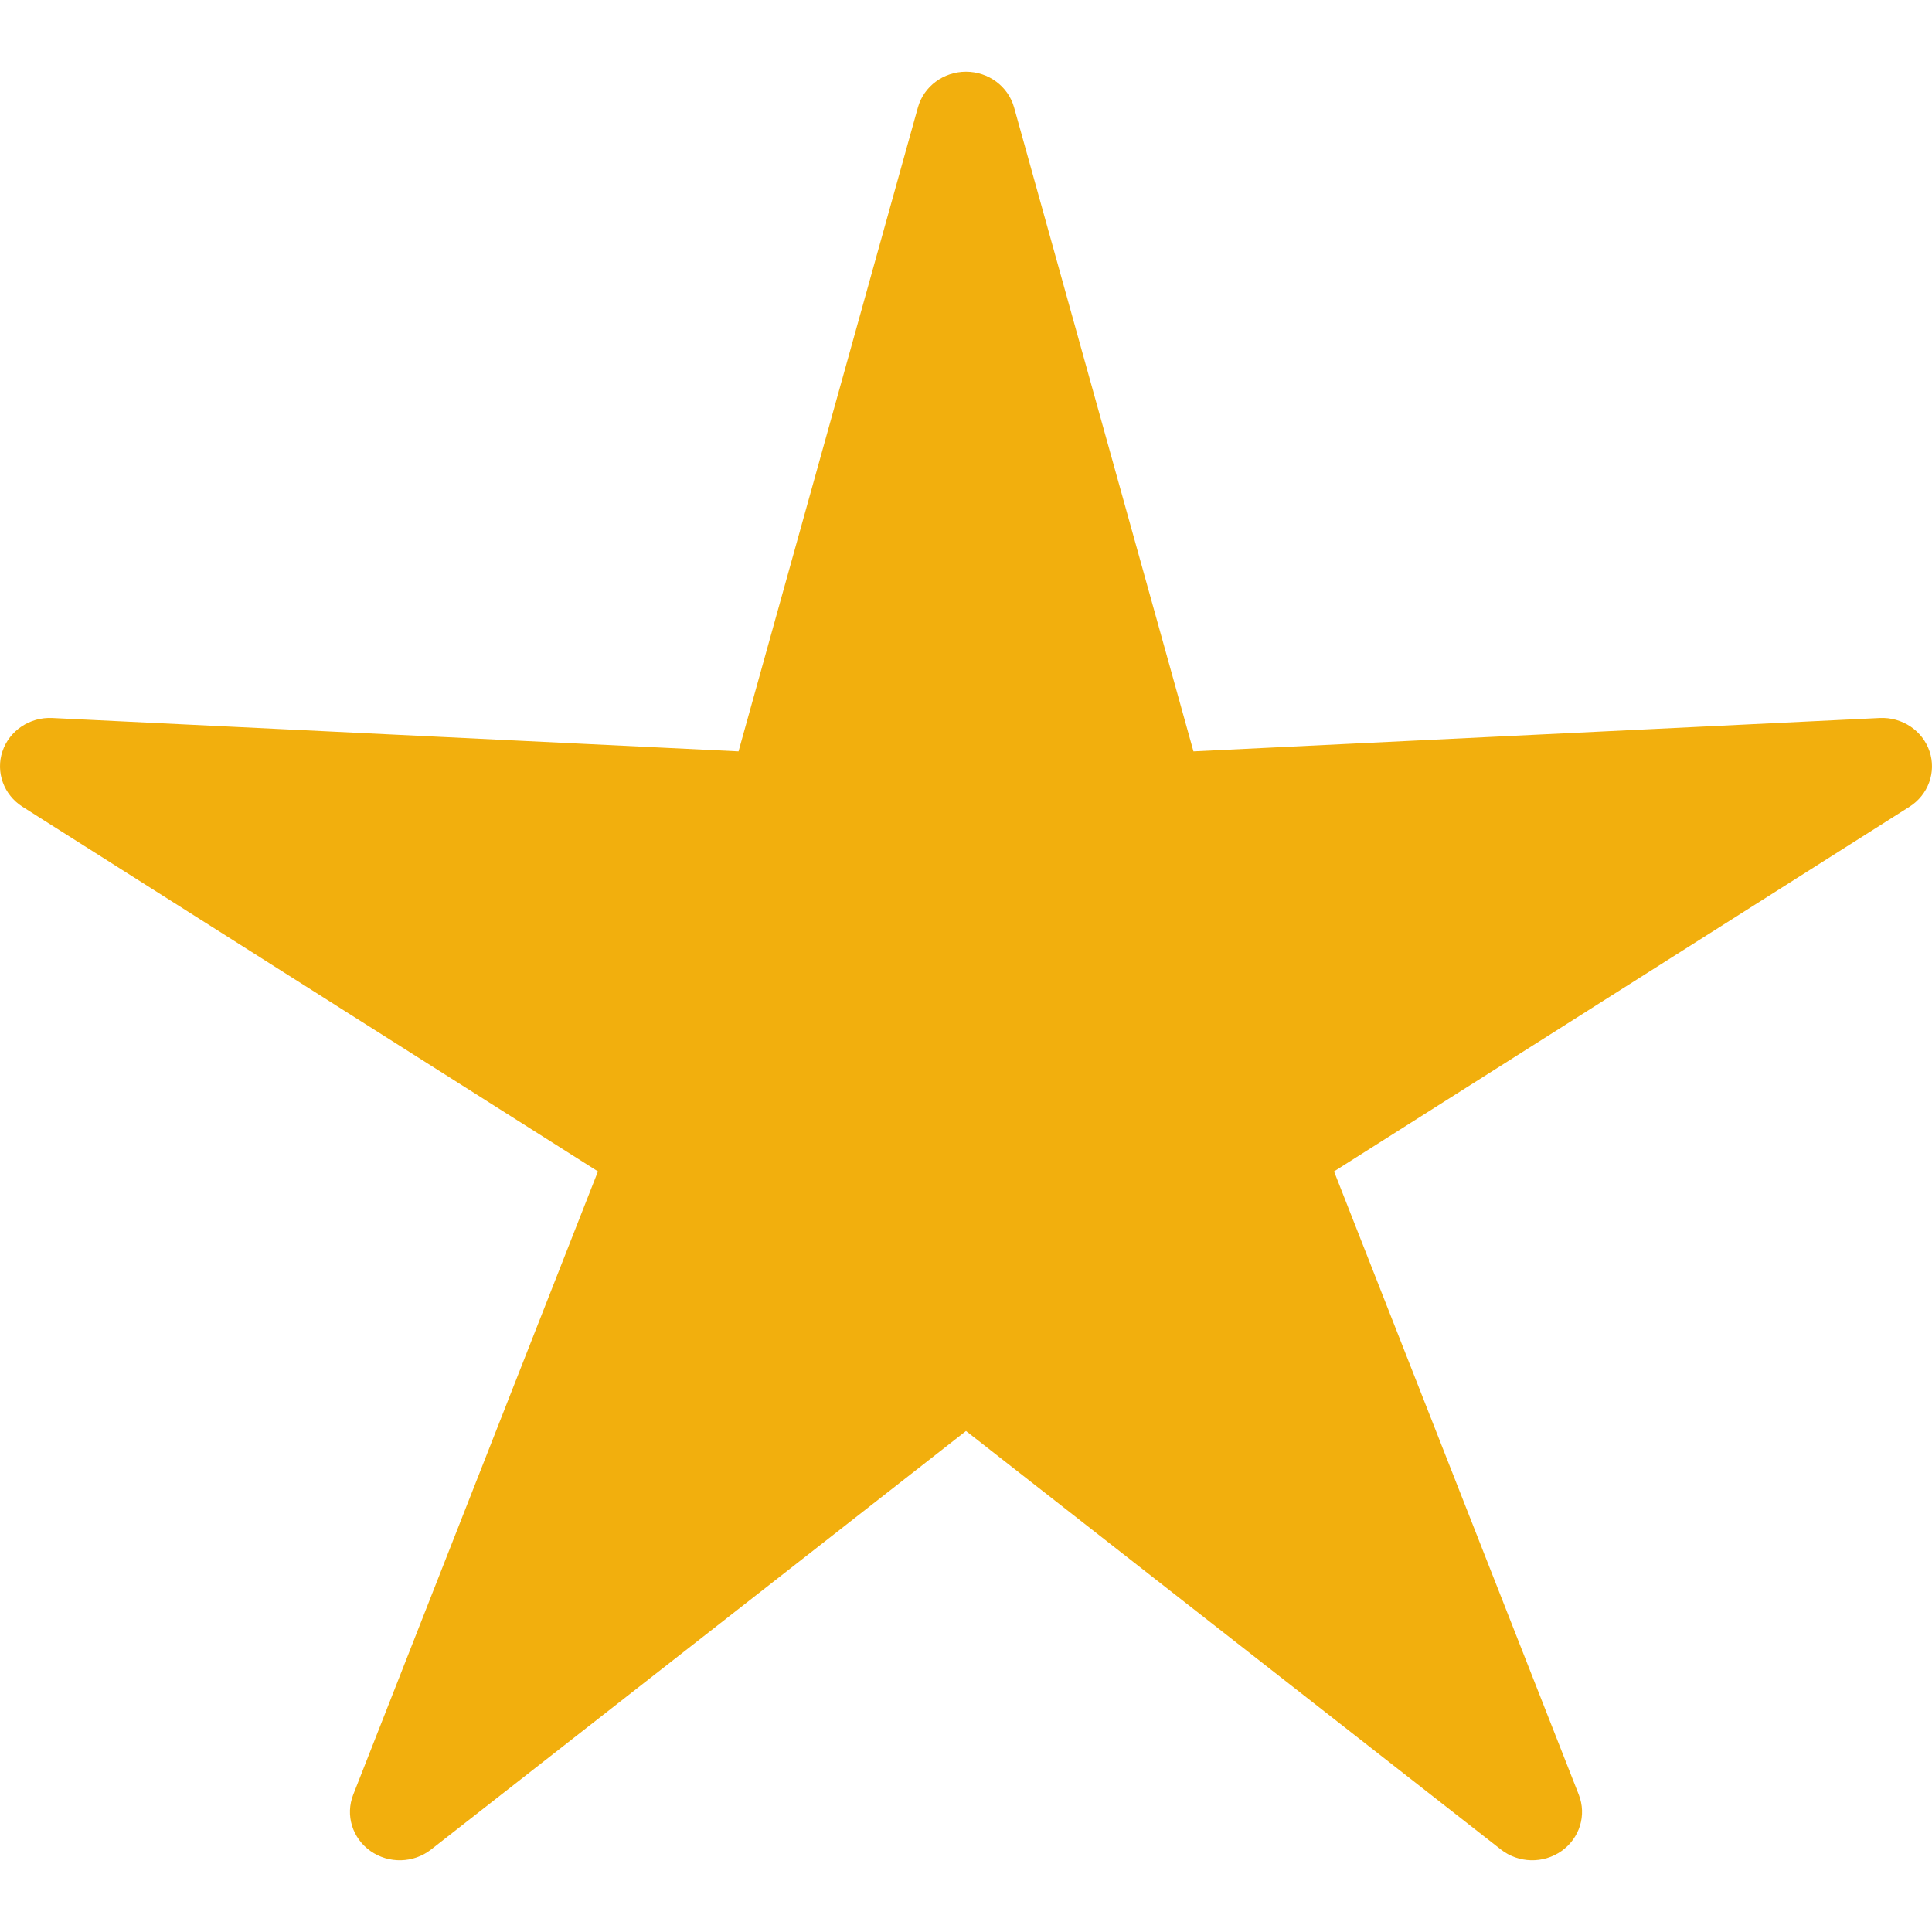
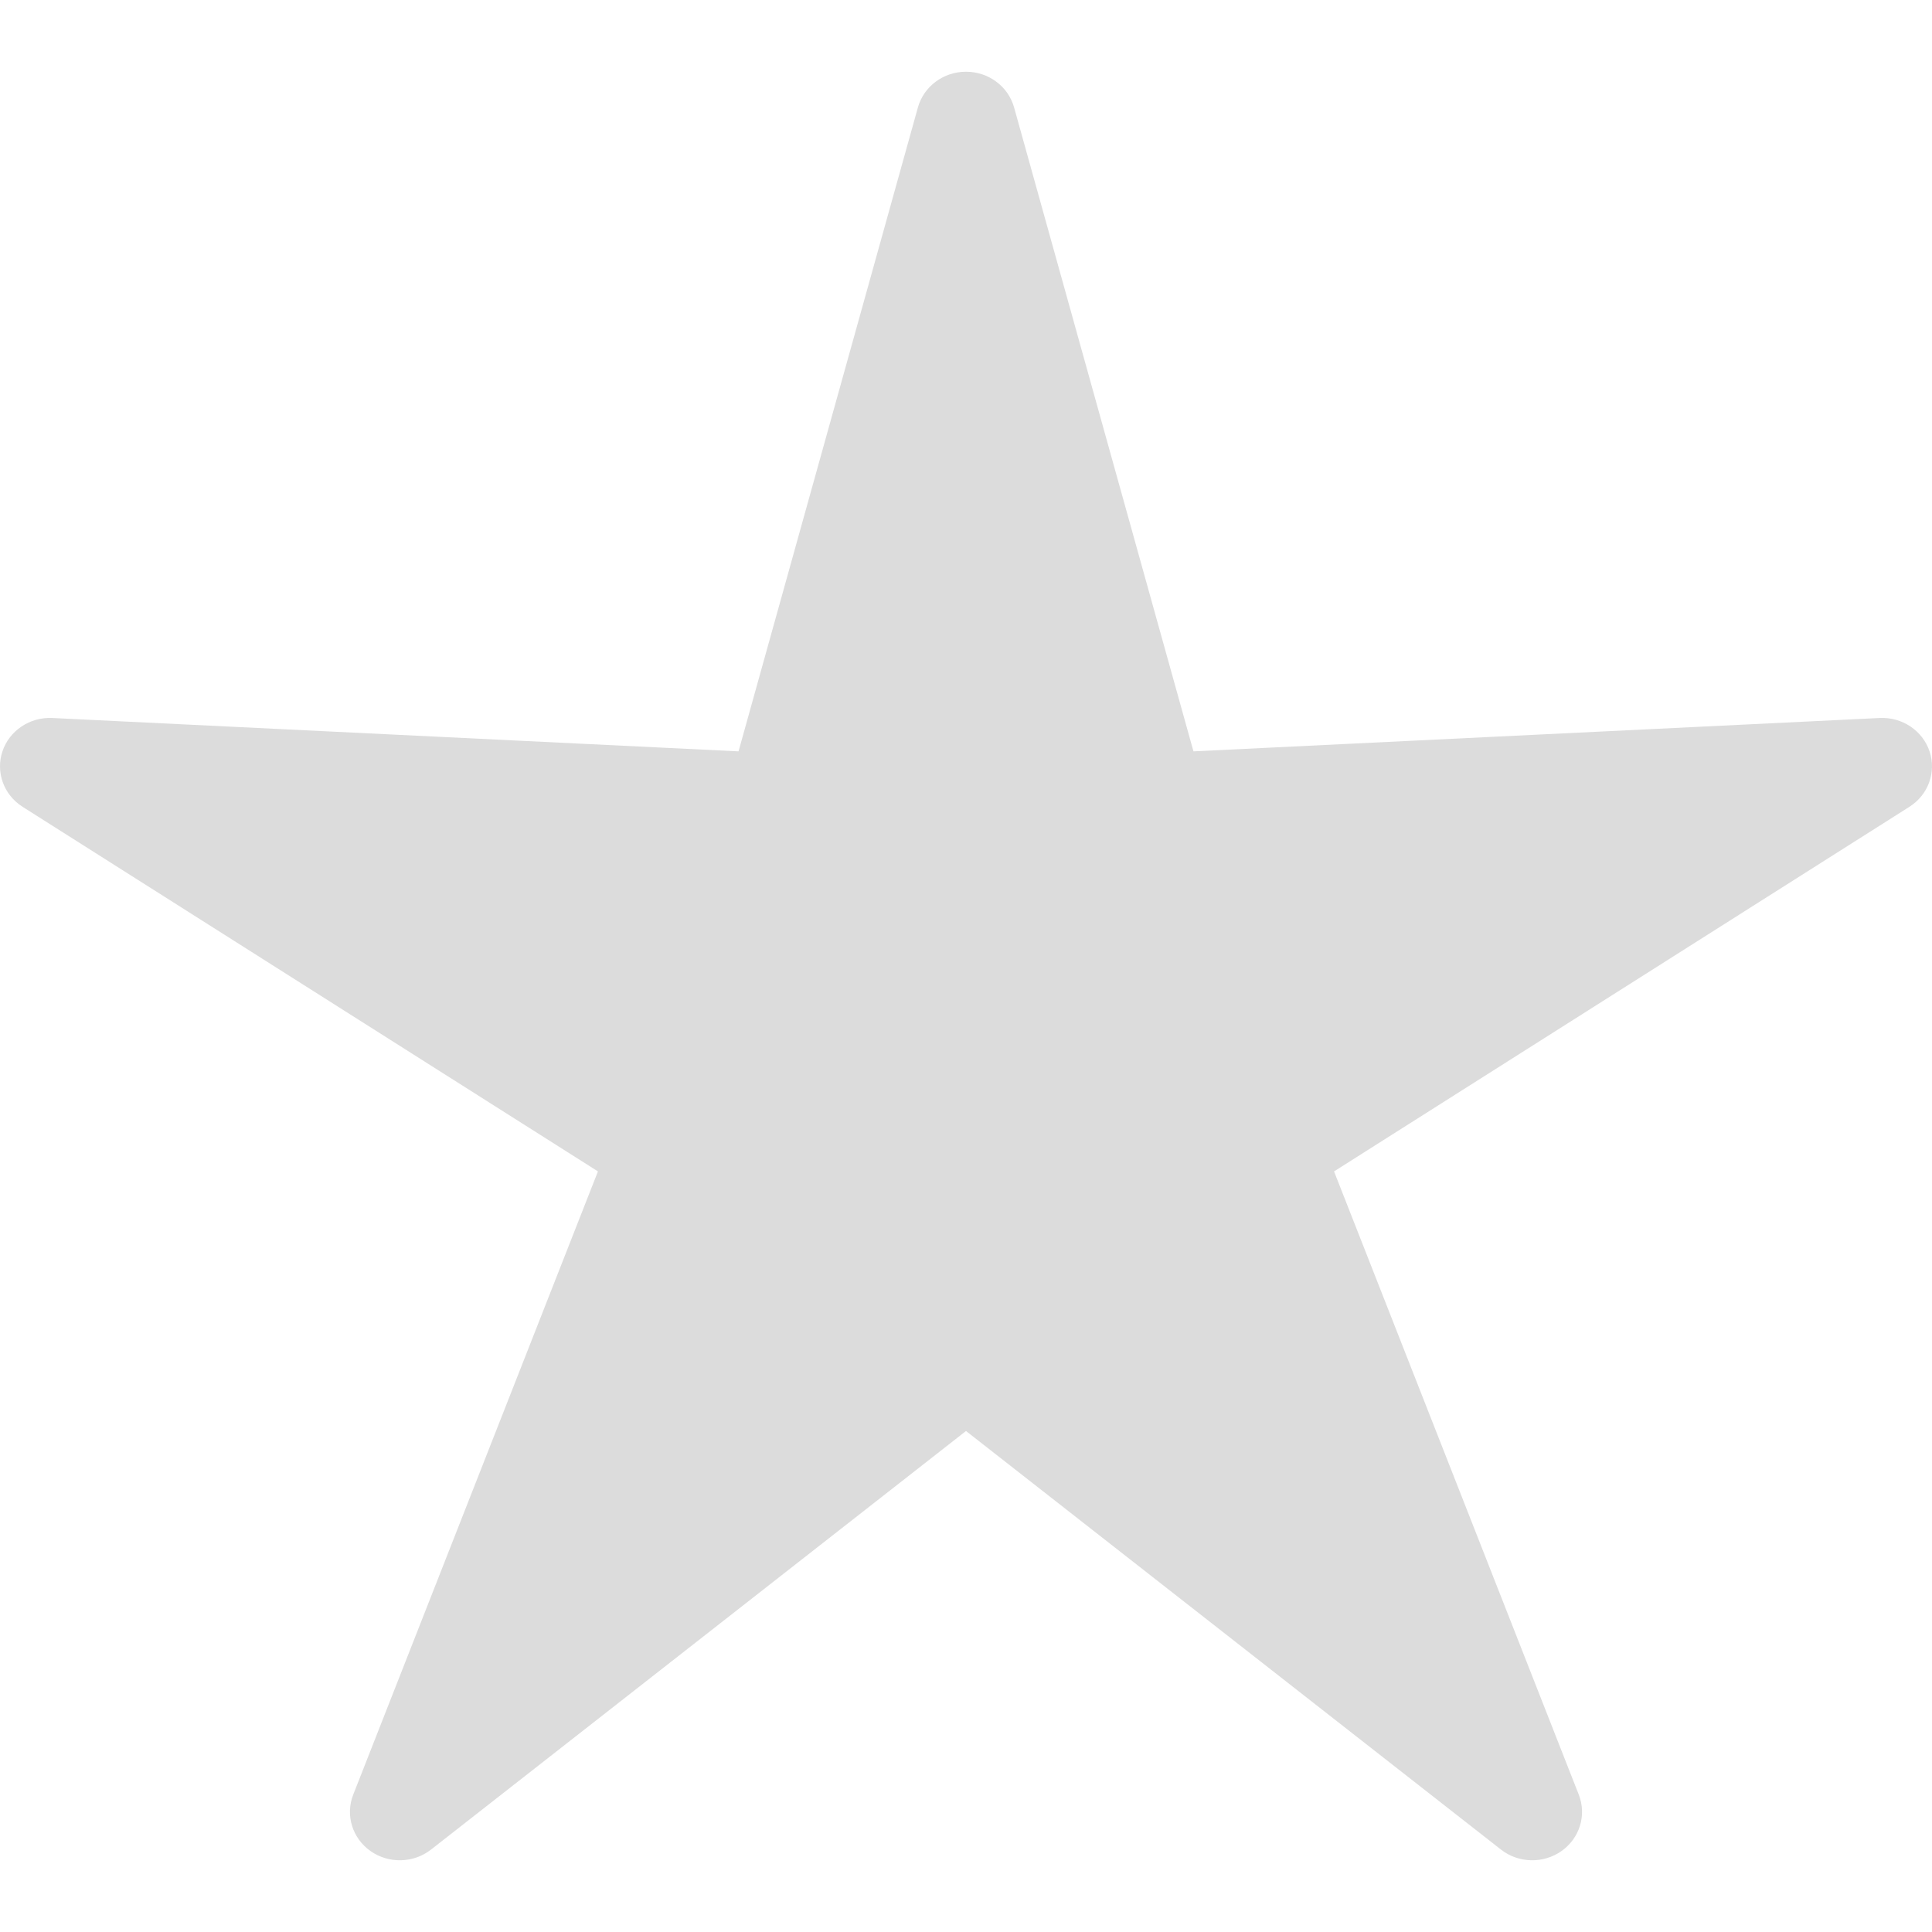
<svg className="icons__favorite-icon" width="100%" height="100%" viewBox="0 0 1000 1000" version="1.1" style="fill-rule:evenodd;clip-rule:evenodd;stroke-linejoin:round;stroke-miterlimit:2;">
  <g transform="matrix(2.01971,0,0,2.01971,-483.427,-311.625)">
-     <path d="M474.588,181.833C476.094,176.427 481.146,172.672 486.915,172.672C492.683,172.672 497.735,176.427 499.241,181.833L545.208,346.846L721.066,338.295C726.827,338.015 732.066,341.52 733.849,346.846C735.631,352.172 733.514,357.997 728.684,361.057L581.235,454.491L643.954,614.219C646.009,619.452 644.195,625.372 639.528,628.664C634.862,631.956 628.501,631.801 624.01,628.287L486.915,521.019L349.819,628.287C345.328,631.801 338.968,631.956 334.301,628.664C329.634,625.372 327.82,619.452 329.875,614.219L392.594,454.491L245.145,361.057C240.315,357.997 238.198,352.172 239.981,346.846C241.763,341.52 247.002,338.015 252.764,338.295L428.621,346.846L474.588,181.833Z" style="fill:rgb(242,175,13);" />
+     <path d="M474.588,181.833C476.094,176.427 481.146,172.672 486.915,172.672C492.683,172.672 497.735,176.427 499.241,181.833L545.208,346.846L721.066,338.295C726.827,338.015 732.066,341.52 733.849,346.846C735.631,352.172 733.514,357.997 728.684,361.057L581.235,454.491L643.954,614.219C646.009,619.452 644.195,625.372 639.528,628.664C634.862,631.956 628.501,631.801 624.01,628.287L486.915,521.019L349.819,628.287C345.328,631.801 338.968,631.956 334.301,628.664C329.634,625.372 327.82,619.452 329.875,614.219L392.594,454.491L245.145,361.057C240.315,357.997 238.198,352.172 239.981,346.846C241.763,341.52 247.002,338.015 252.764,338.295L428.621,346.846L474.588,181.833Z" style="fill:rgb(220,220,220);" />
  </g>
</svg>
